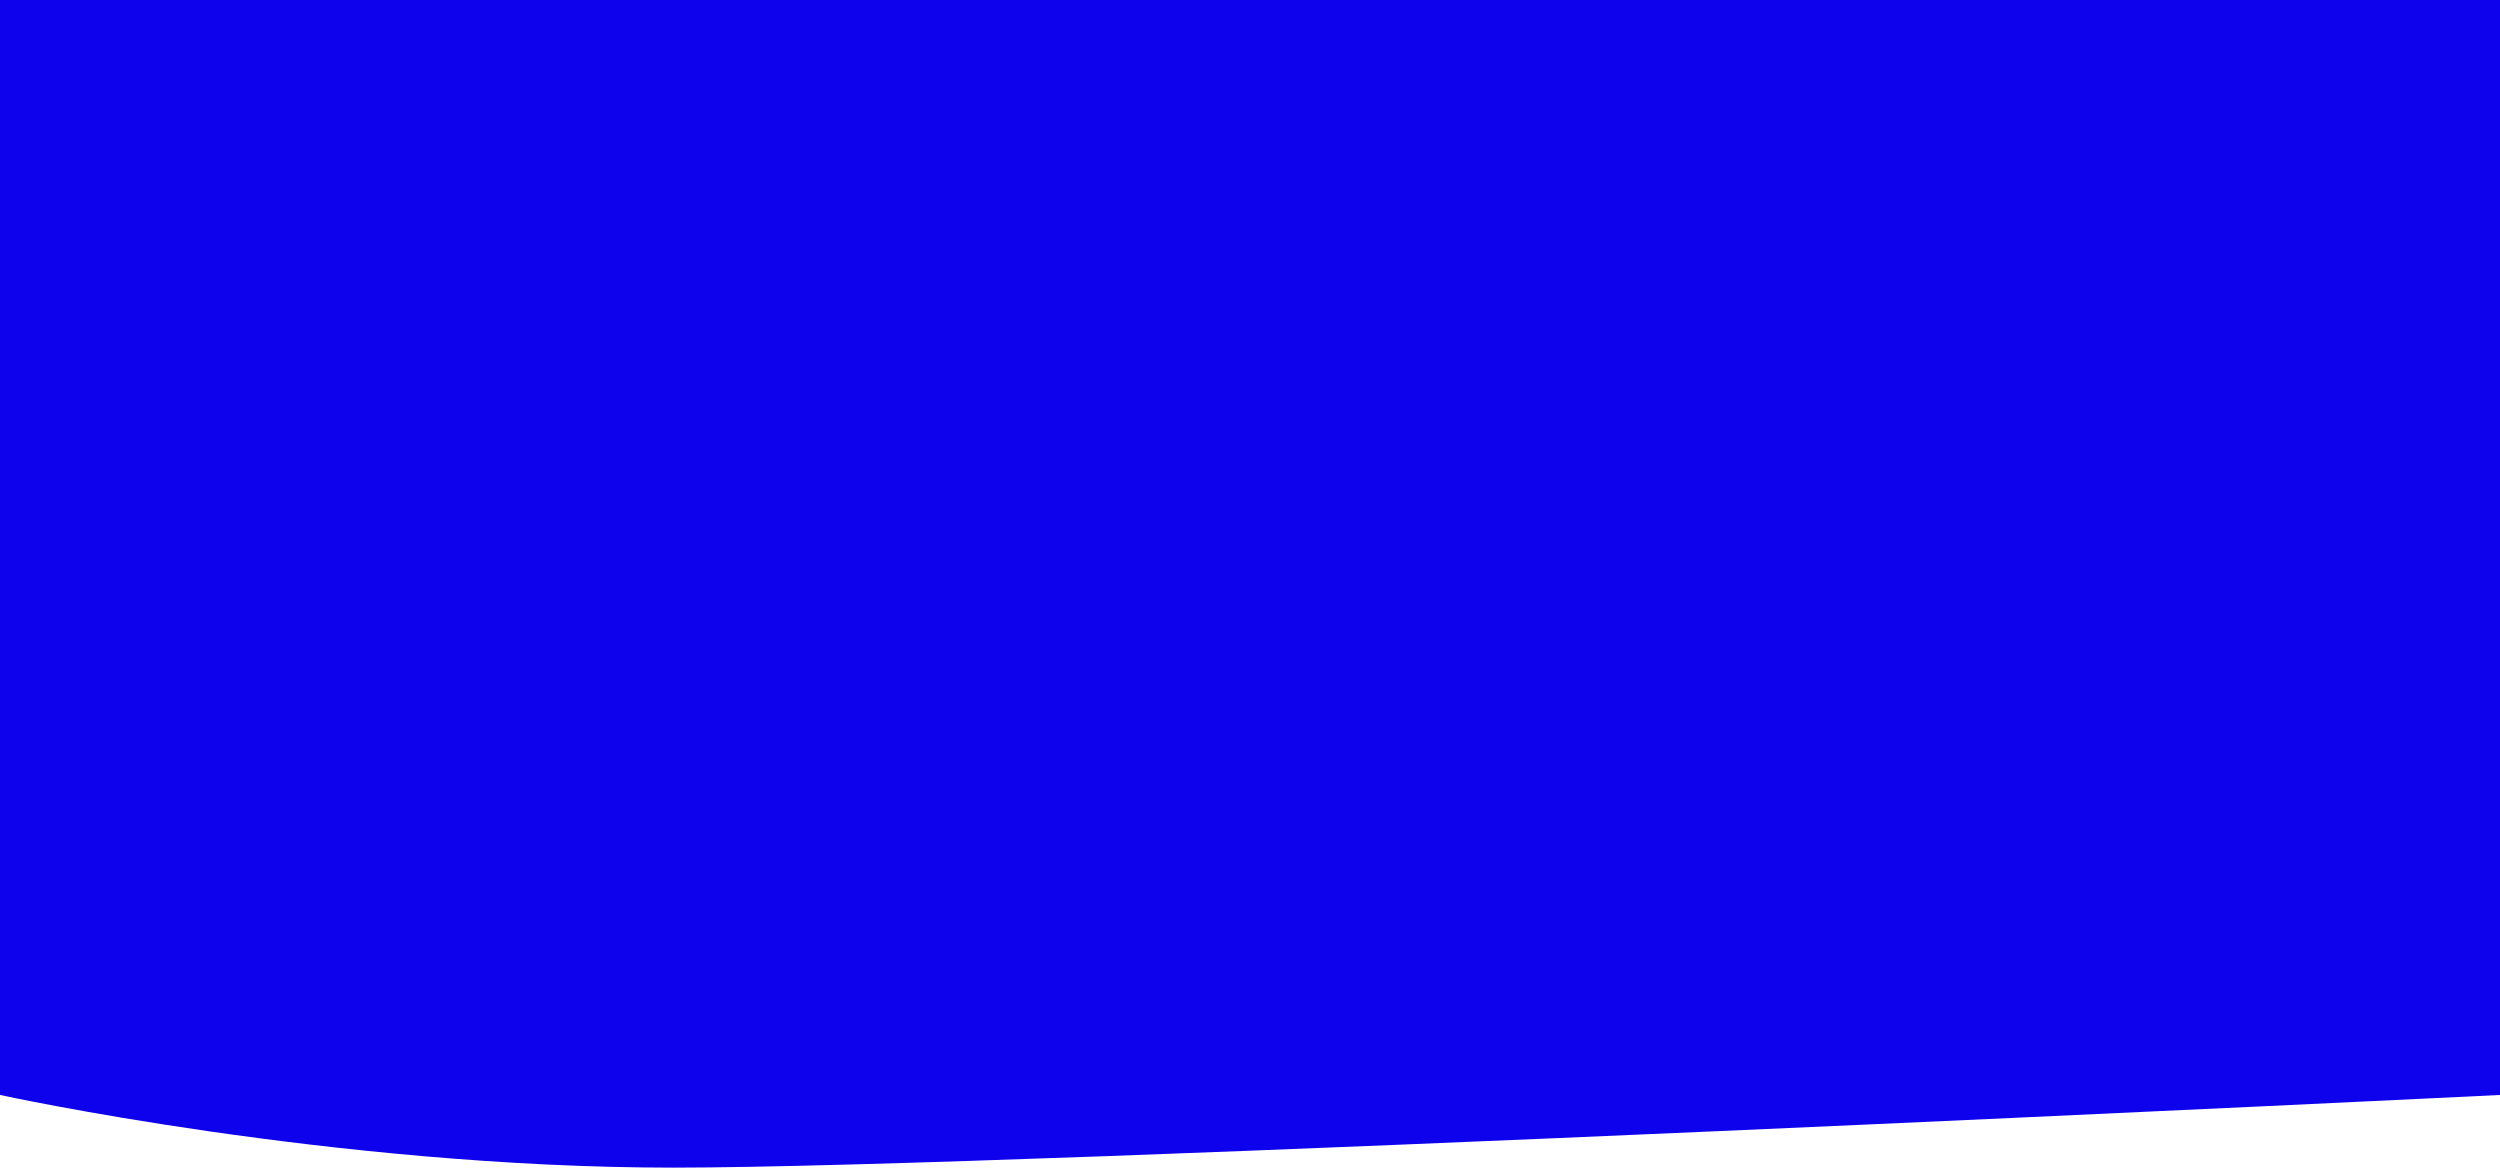
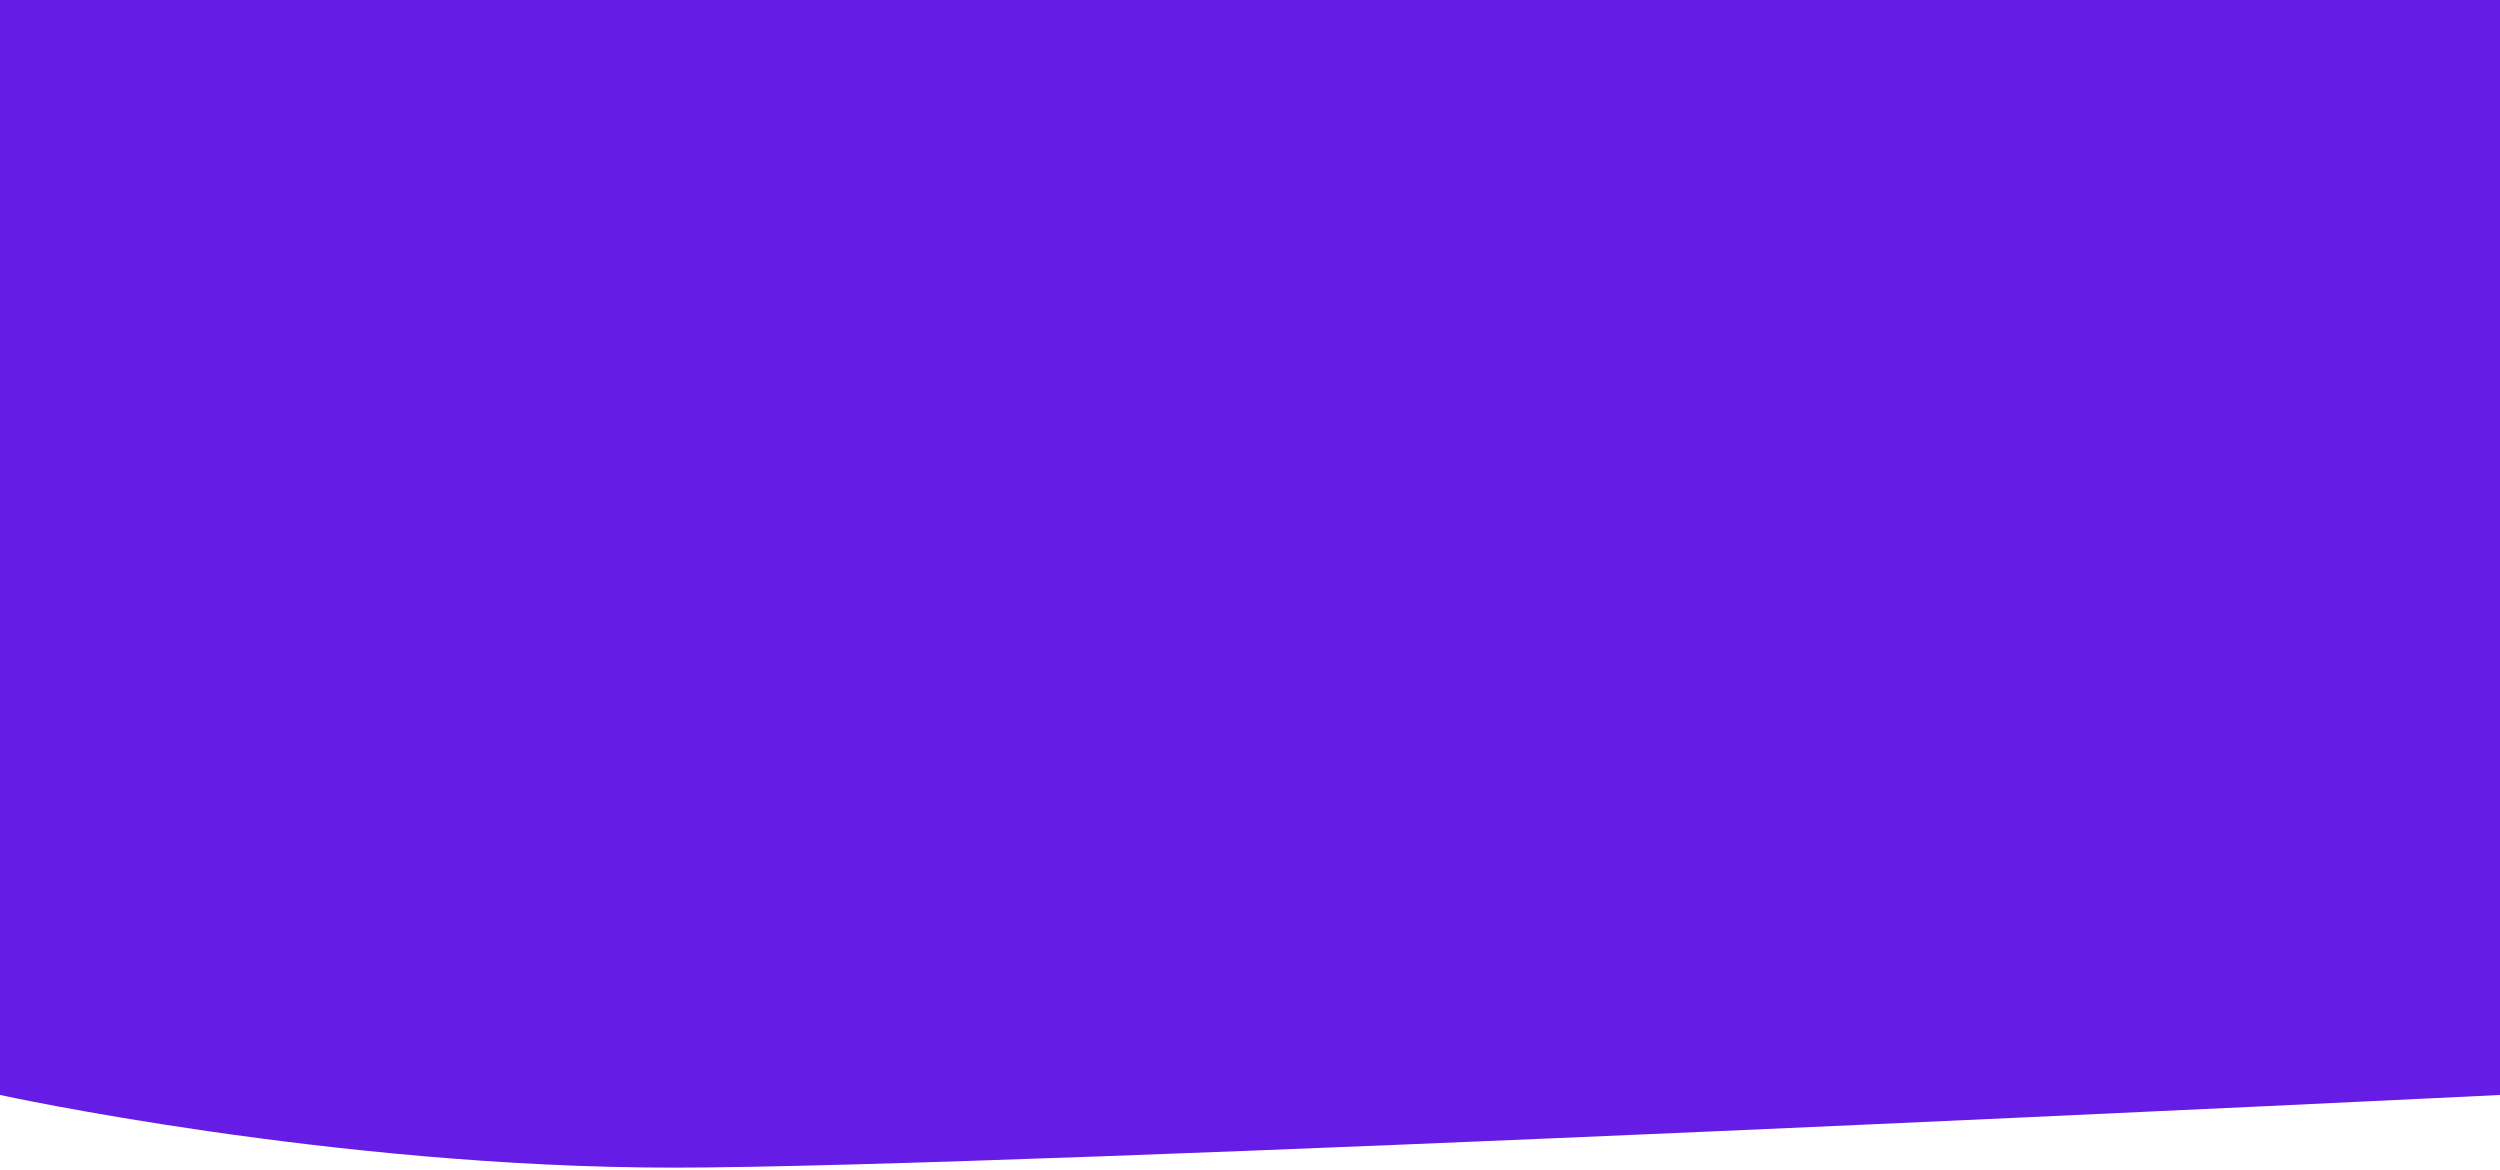
<svg xmlns="http://www.w3.org/2000/svg" width="774" height="362" viewBox="0 0 774 362" fill="none">
-   <path d="M0 0H774V339C774 339 314 361.5 208.5 361.5C103 361.5 0 339 0 339V0Z" fill="#0E02EC" />
+   <path d="M0 0H774V339C774 339 314 361.5 208.5 361.5C103 361.5 0 339 0 339V0Z" fill="#651CE4" />
</svg>
